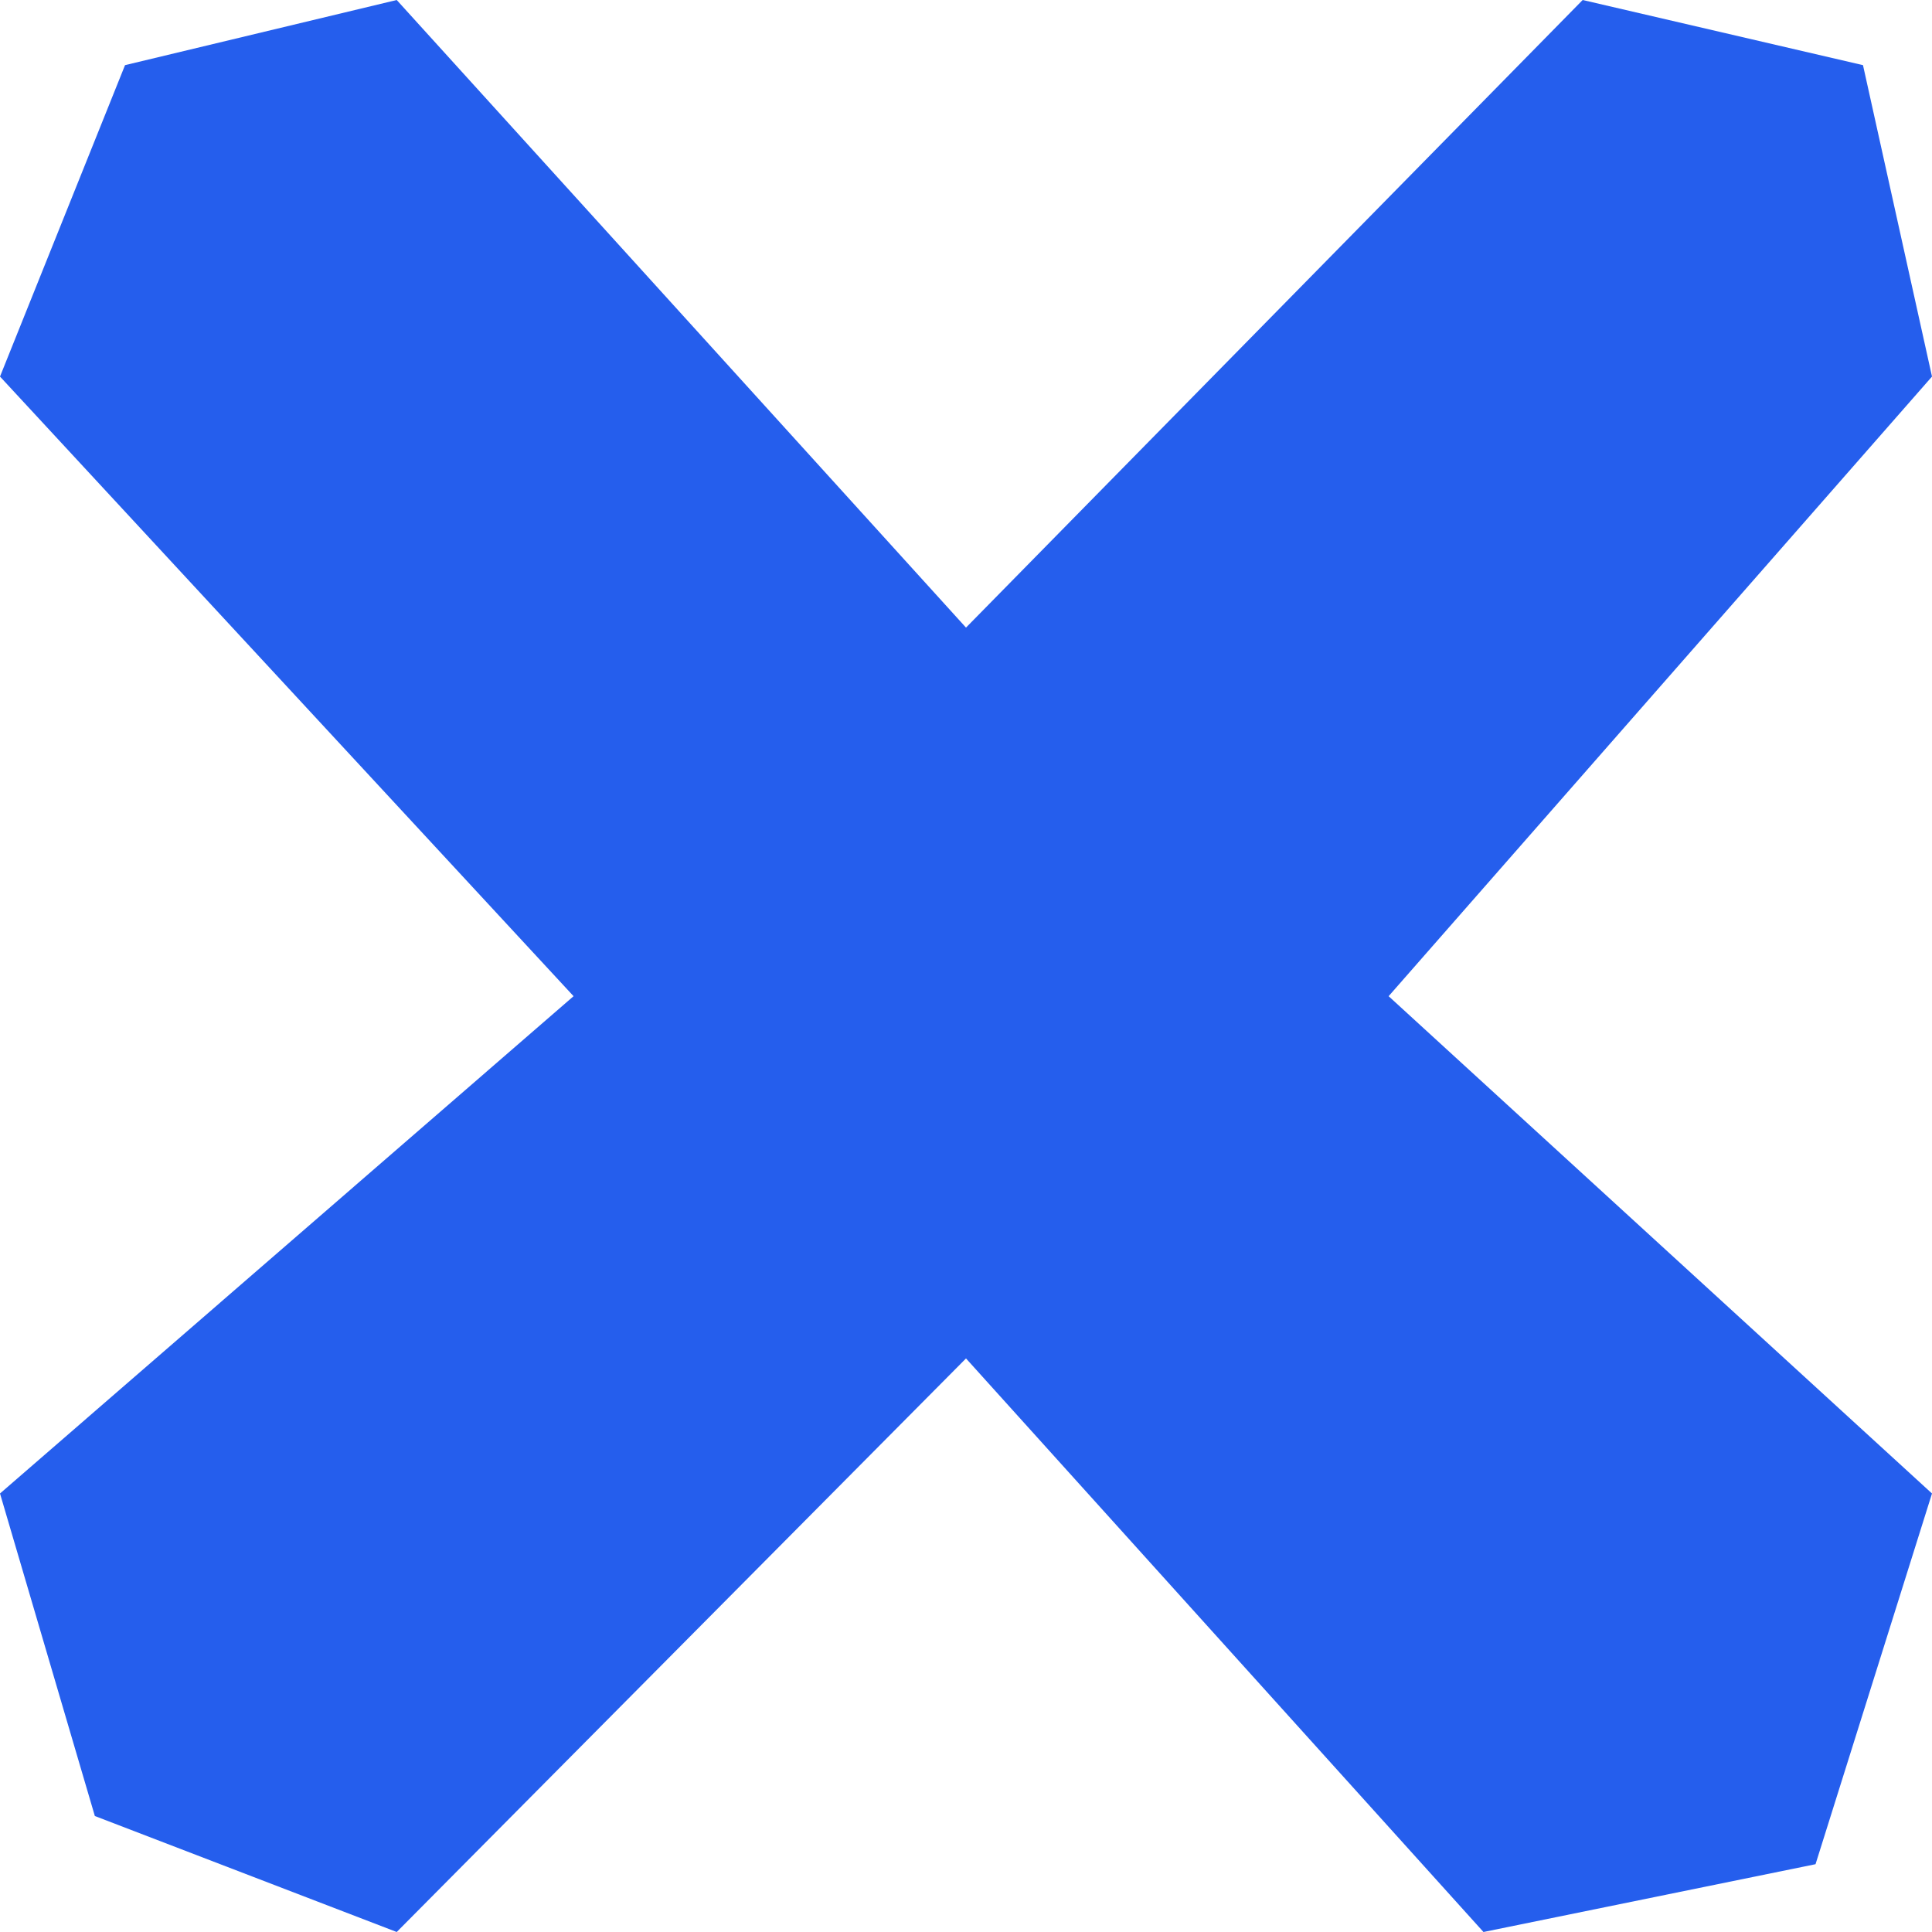
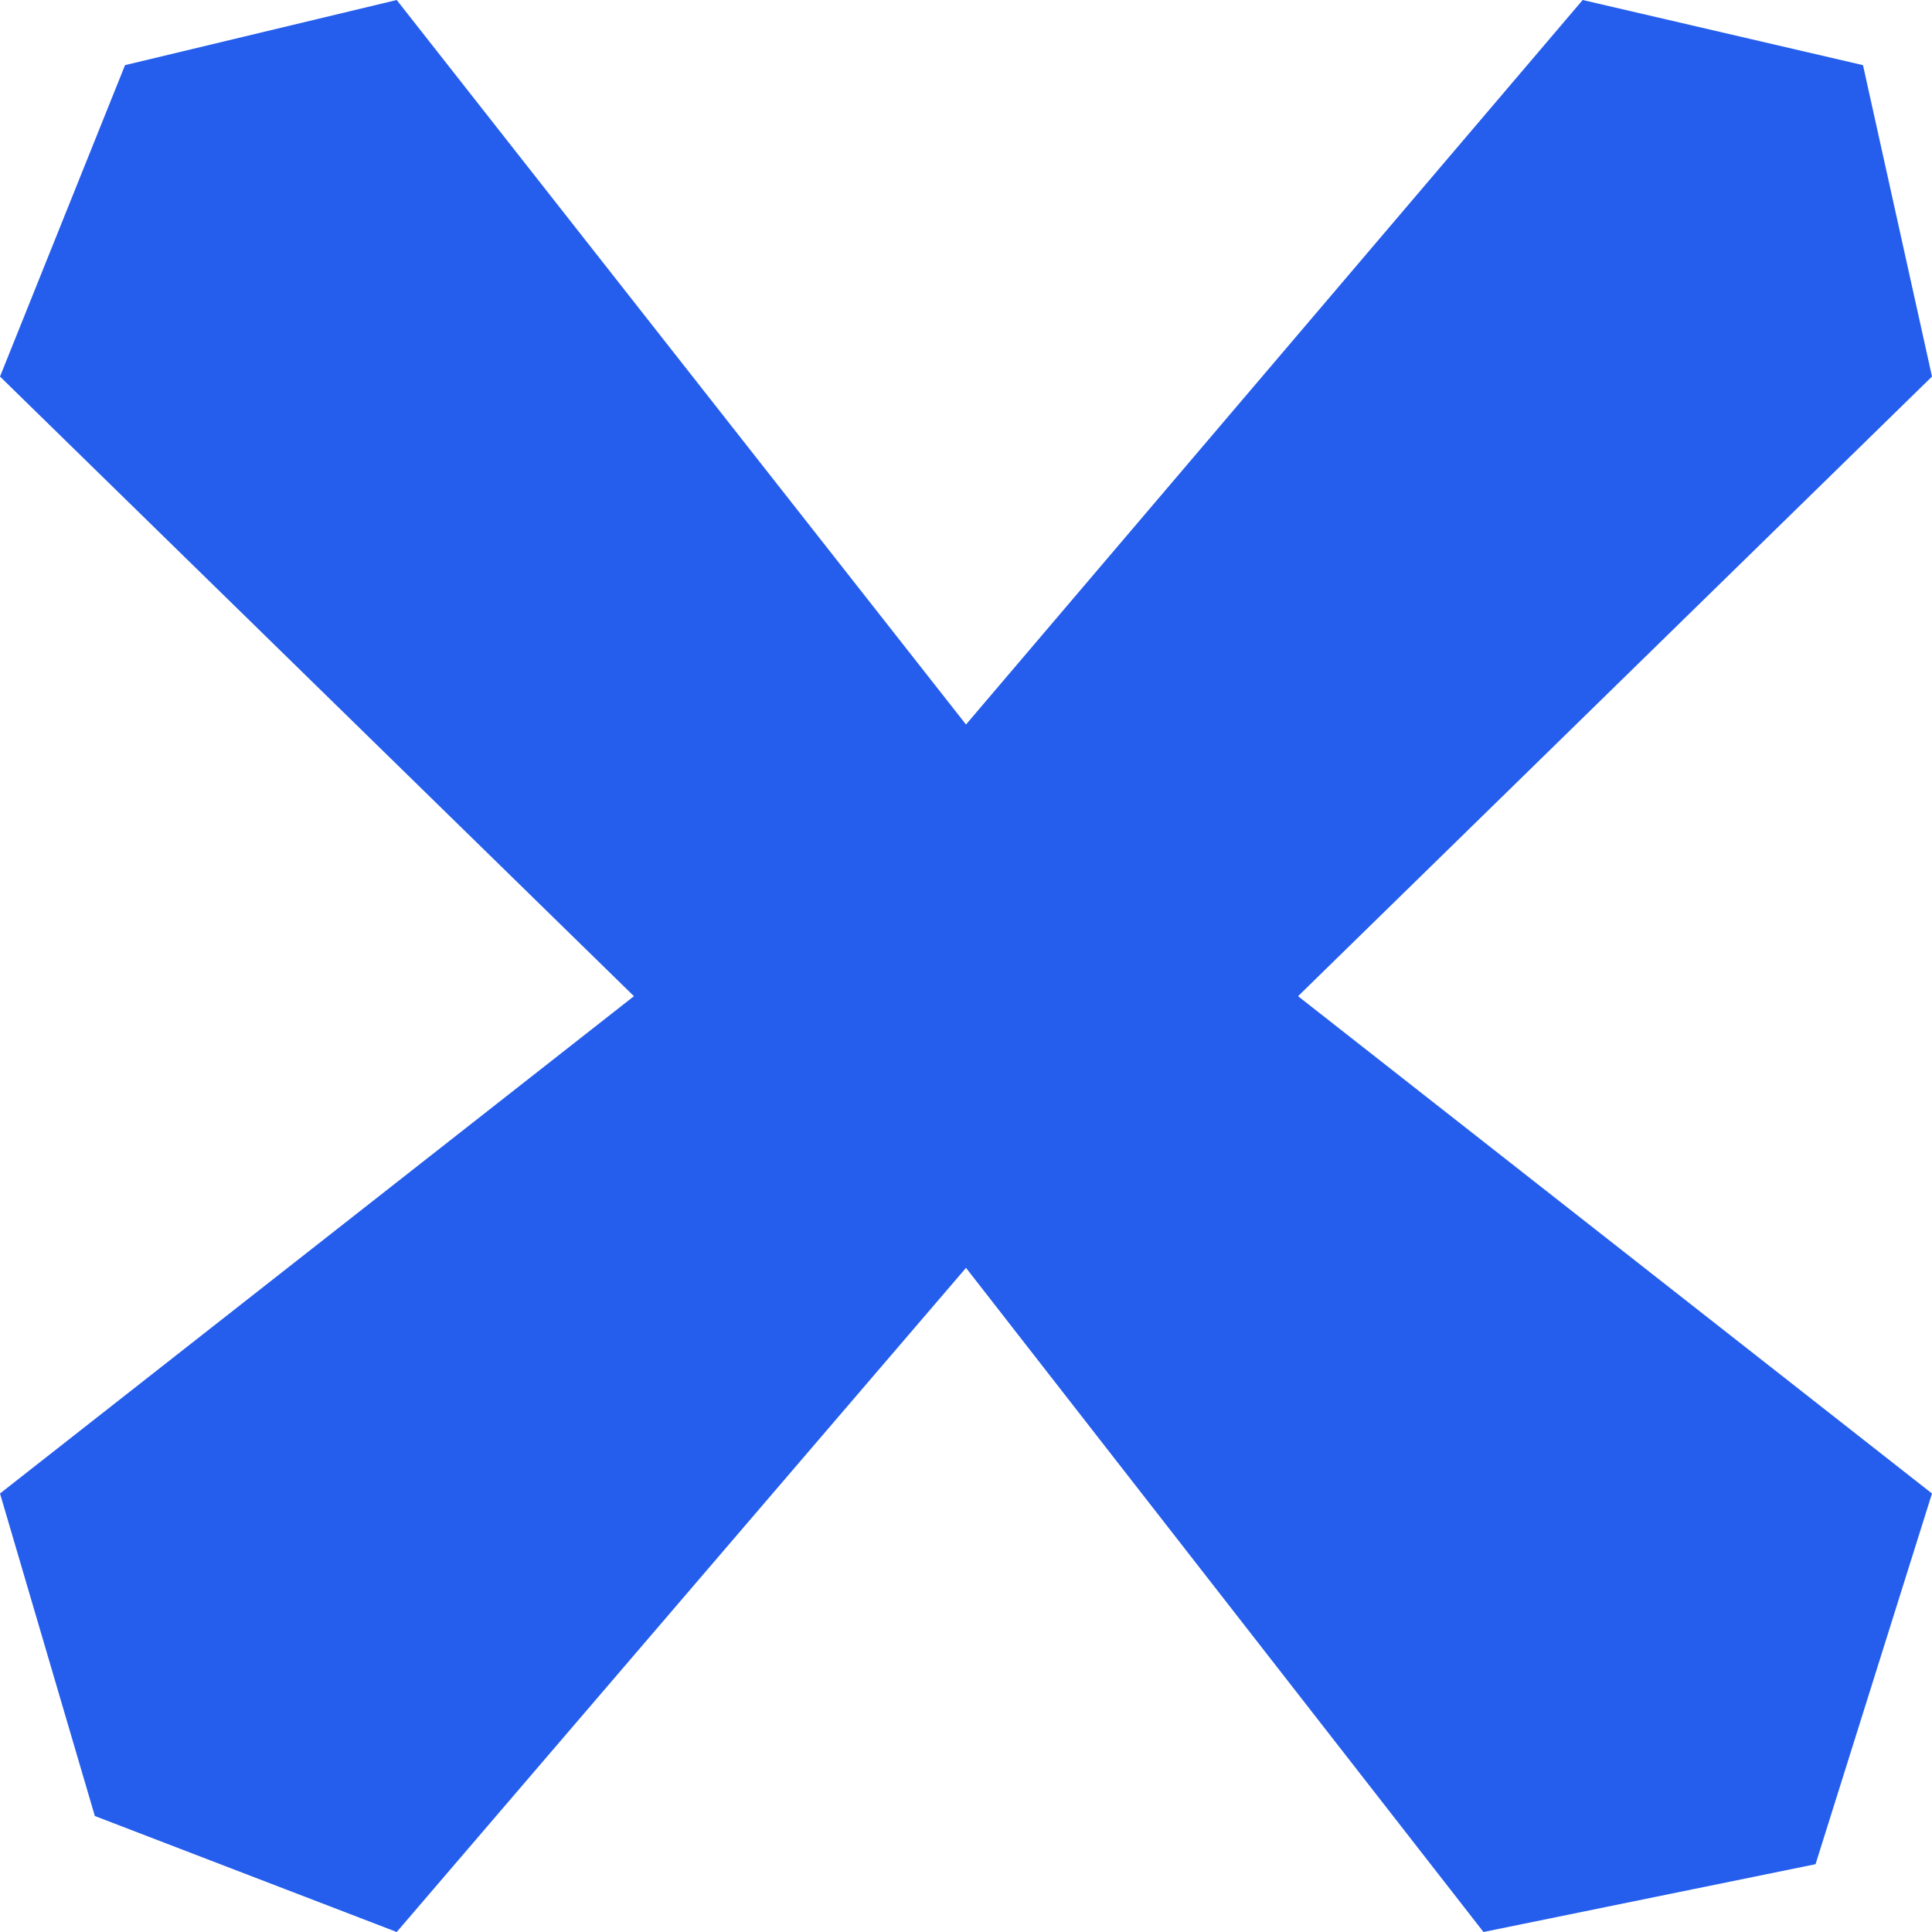
<svg xmlns="http://www.w3.org/2000/svg" width="32" height="32" viewBox="0 0 32 32" fill="none">
-   <path d="M32 6.237L30.857 1.079L26.214 0L16 10.395L6.571 5.72205e-05L2.071 1.079L0 6.237L9.5 16.5L0 24.737L1.571 30.079L6.571 32L16 22.5L24.571 32L30.071 30.877L32 24.737L23 16.5L32 6.237Z" fill="#255EED" />
+   <path d="M32 6.237L30.857 1.079L26.214 0L16 12L6.571 5.72205e-05L2.071 1.079L0 6.237L10.5 16.5L0 24.737L1.571 30.079L6.571 32L16 21L24.571 32L30.071 30.877L32 24.737L21.5 16.5L32 6.237Z" fill="#255EED" />
</svg>
